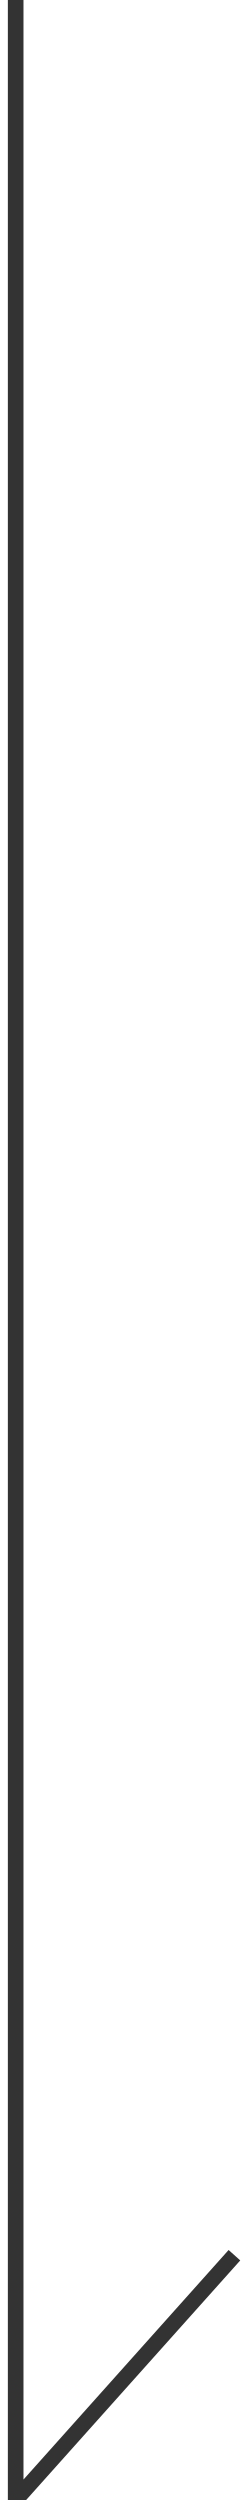
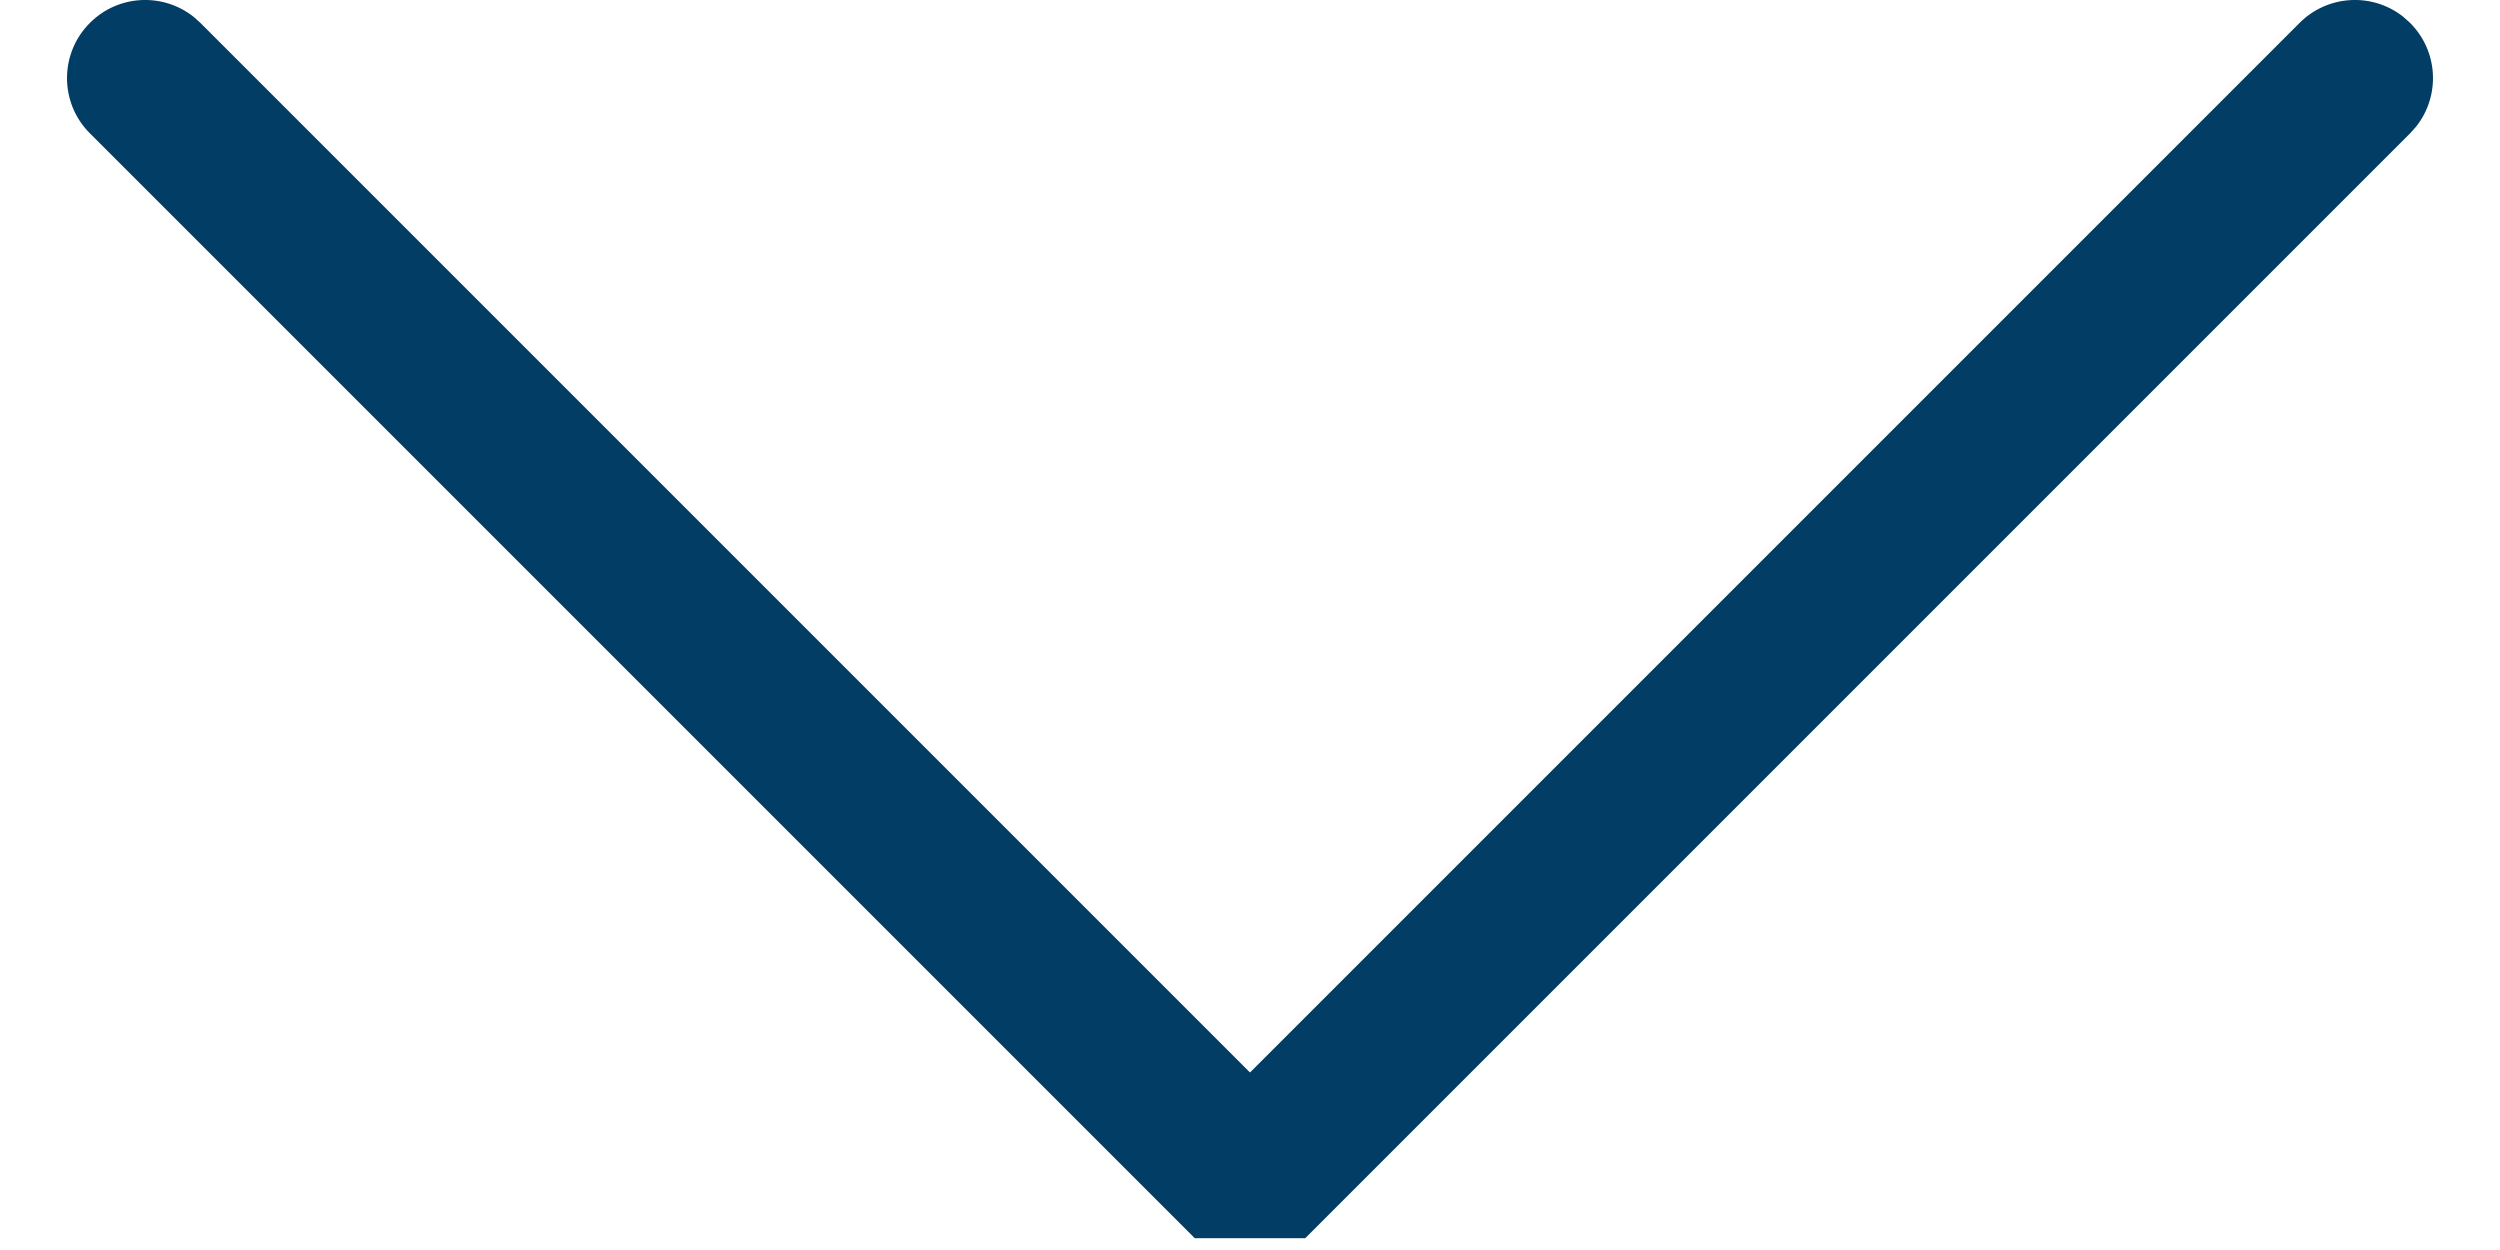
- <svg xmlns="http://www.w3.org/2000/svg" width="16px" height="160px" viewBox="0 0 16 160" version="1.1">
-   <g id="Mobile" stroke="none" stroke-width="1" fill="none" fill-rule="evenodd">
-     <g id="Index" transform="translate(-87, -492)" stroke="#333333">
-       <g id="Product/text" transform="translate(88, 492)">
-         <polyline id="Path" transform="translate(7.002877, 80) rotate(-270) translate(-7.002877, -80) " points="-72.998 87 87.003 87 71.336 73" />
+ <svg xmlns="http://www.w3.org/2000/svg" width="32px" height="16px" viewBox="0 0 32 16" version="1.1">
+   <g id="Desktop/index" stroke="none" stroke-width="1" fill="none" fill-rule="evenodd">
+     <g id="Index" transform="translate(-1378, -113)" fill="#013D65" fill-rule="nonzero">
+       <g id="Header" transform="translate(96, 85)">
+         <path d="M1298.707,43.849 L1297.293,43.849 L1283.151,29.707 C1282.76,29.317 1282.76,28.683 1283.151,28.293 C1283.513,27.93 1284.085,27.904 1284.478,28.215 L1284.565,28.293 L1298,41.728 L1311.435,28.293 C1311.798,27.93 1312.37,27.904 1312.762,28.215 L1312.849,28.293 C1313.212,28.656 1313.238,29.227 1312.927,29.62 L1312.849,29.707 L1298.707,43.849 Z" id="Path" />
      </g>
    </g>
  </g>
</svg>
